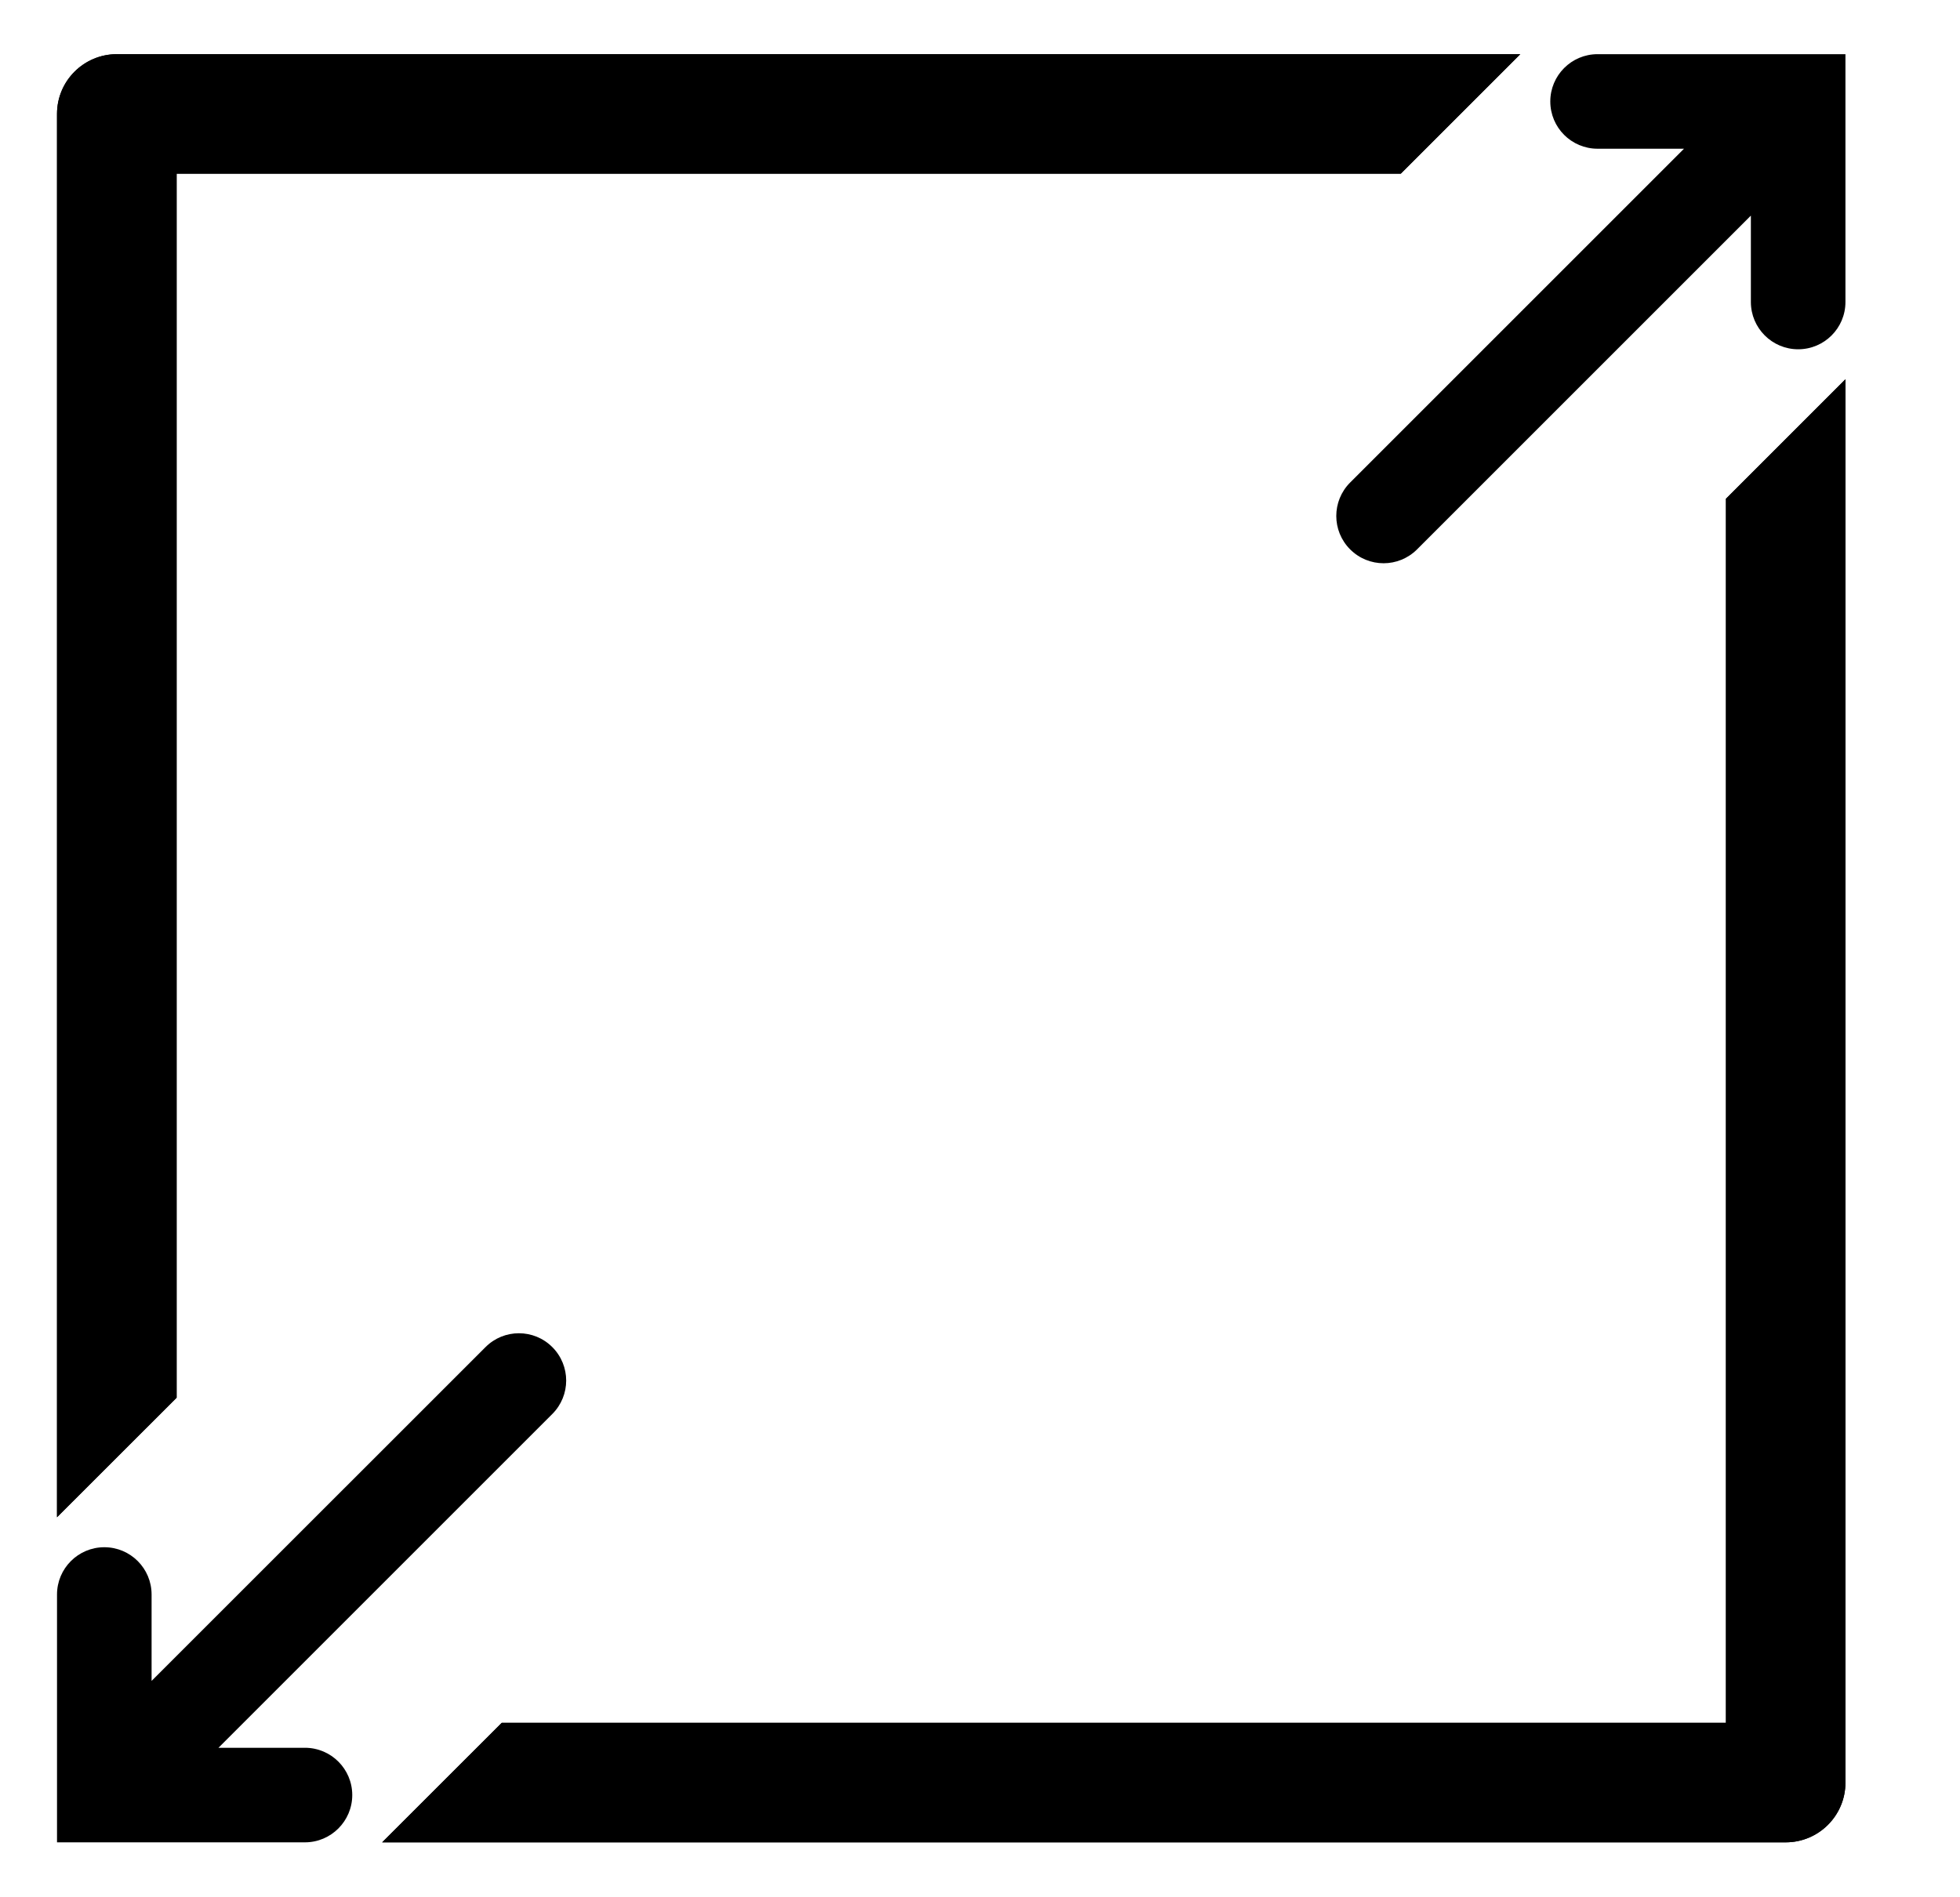
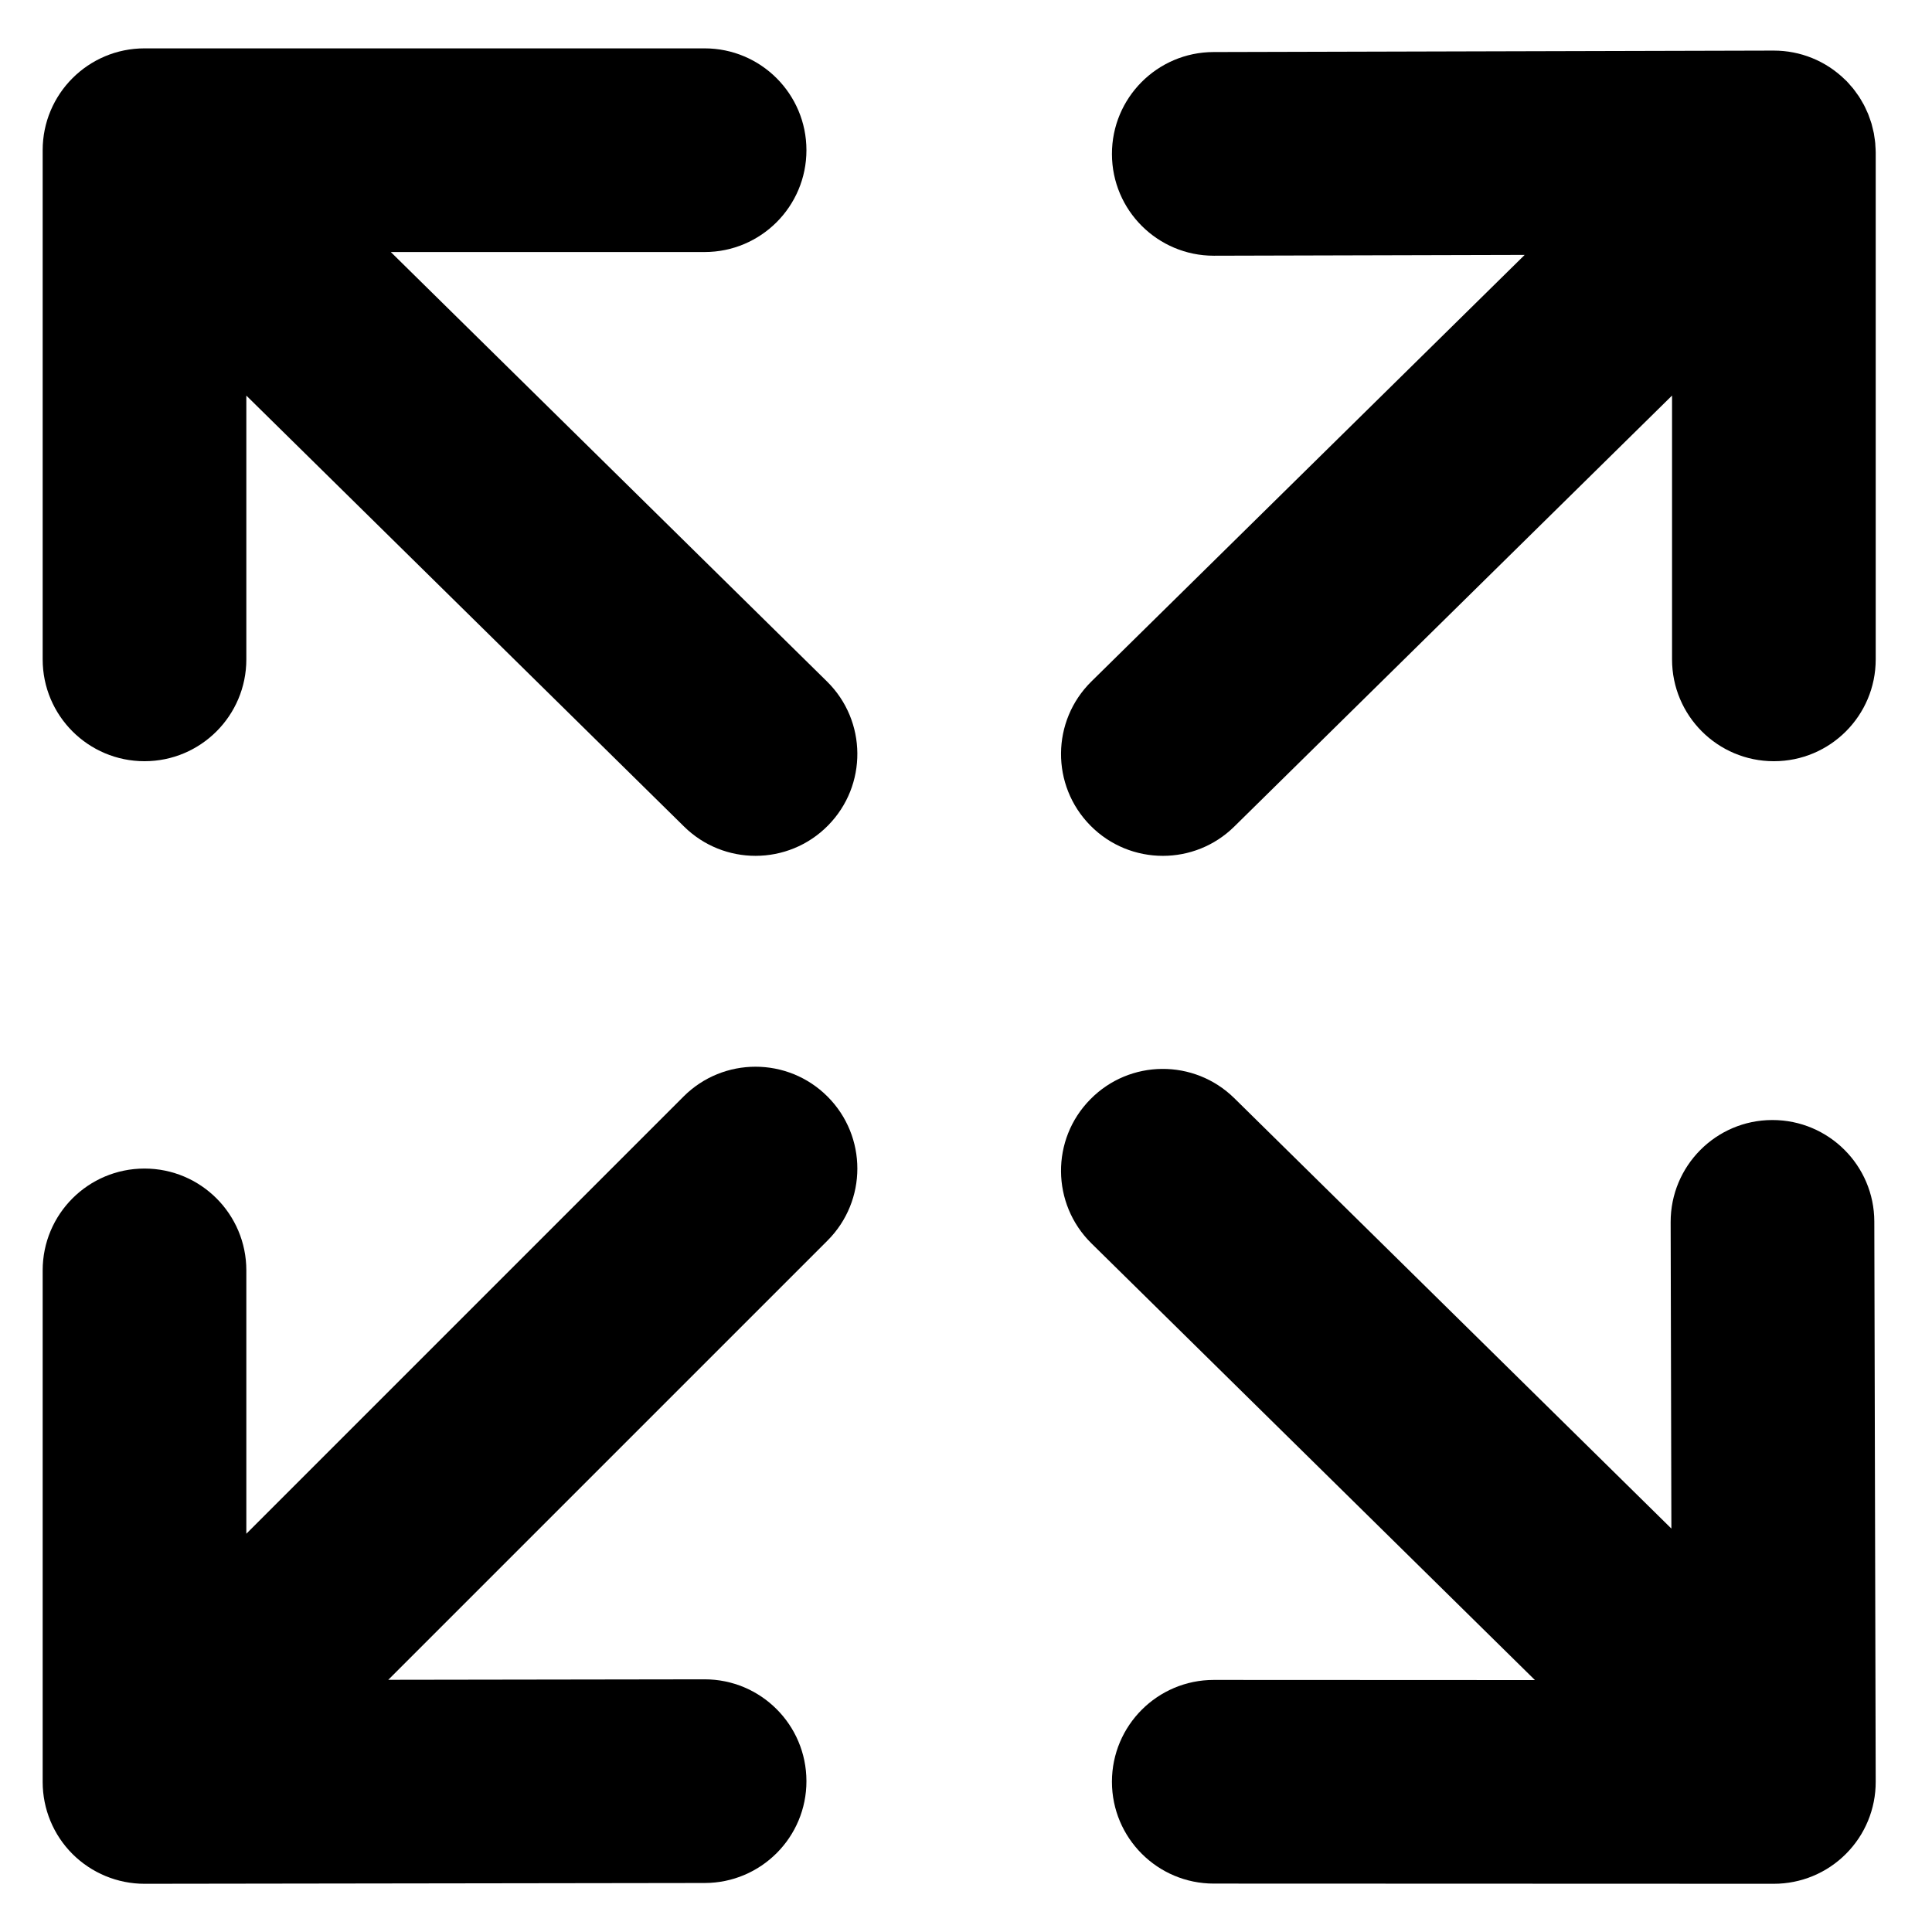
- <svg xmlns="http://www.w3.org/2000/svg" width="100%" height="100%" viewBox="0 0 31 30" version="1.1" xml:space="preserve" style="fill-rule:evenodd;clip-rule:evenodd;stroke-linejoin:round;stroke-miterlimit:2;">
-   <g transform="matrix(1.35979,0,0,1.35979,-5.41306,-5.39678)">
-     <path d="M5.744,23.523L5.744,22.518C5.744,22.214 5.498,21.968 5.194,21.968C4.891,21.968 4.644,22.214 4.644,22.518L4.644,25.401L7.528,25.401C7.831,25.401 8.078,25.154 8.078,24.851C8.078,24.547 7.831,24.301 7.528,24.301L6.522,24.301L10.405,20.418C10.62,20.203 10.62,19.855 10.405,19.64C10.191,19.425 9.842,19.425 9.628,19.64L5.744,23.523ZM25.446,8.381L24.056,9.771L24.056,24.011L9.817,24.011L8.426,25.401L24.751,25.401C25.135,25.401 25.446,25.09 25.446,24.706L25.446,8.381ZM21.664,4.599L5.34,4.599C4.956,4.599 4.644,4.91 4.644,5.294L4.644,21.619L6.035,20.229L6.035,5.989L20.274,5.989L21.664,4.599Z" />
-   </g>
-   <g transform="matrix(1.35979,0,0,1.35979,-5.41306,-5.39678)">
-     <path d="M24.346,6.477L24.346,7.482C24.346,7.786 24.593,8.032 24.896,8.032C25.2,8.032 25.446,7.786 25.446,7.482L25.446,4.599L22.563,4.599C22.259,4.599 22.013,4.846 22.013,5.149C22.013,5.453 22.259,5.699 22.563,5.699L23.568,5.699L19.685,9.582C19.47,9.797 19.47,10.145 19.685,10.36C19.9,10.575 20.248,10.575 20.463,10.36L24.346,6.477ZM25.446,8.381L24.056,9.771L24.056,24.011L9.817,24.011L8.426,25.401L24.751,25.401C25.135,25.401 25.446,25.09 25.446,24.706L25.446,8.381ZM21.664,4.599L5.34,4.599C4.956,4.599 4.644,4.91 4.644,5.294L4.644,21.619L6.035,20.229L6.035,5.989L20.274,5.989L21.664,4.599Z" />
+ <svg xmlns="http://www.w3.org/2000/svg" version="1.1" id="Layer_1" x="0px" y="0px" width="283.46px" height="283.46px" viewBox="0 0 283.46 283.46" enable-background="new 0 0 283.46 283.46" xml:space="preserve">
+   <g>
+     <path d="M275.152,21.384c-0.008-0.125-0.007-0.25-0.019-0.375c-0.028-0.312-0.078-0.619-0.126-0.927   c-0.026-0.176-0.045-0.353-0.078-0.528c-0.051-0.263-0.119-0.52-0.184-0.778c-0.054-0.219-0.101-0.438-0.164-0.655   c-0.064-0.216-0.145-0.426-0.218-0.639c-0.087-0.252-0.17-0.506-0.271-0.754c-0.072-0.179-0.159-0.351-0.239-0.526   c-0.122-0.272-0.243-0.544-0.383-0.81c-0.081-0.154-0.175-0.301-0.262-0.453c-0.158-0.275-0.314-0.551-0.491-0.817   c-0.09-0.136-0.191-0.264-0.286-0.397c-0.192-0.271-0.384-0.542-0.597-0.804c-0.083-0.102-0.177-0.196-0.263-0.296   c-0.216-0.25-0.426-0.505-0.661-0.744c-0.032-0.032-0.067-0.059-0.1-0.091c-0.001-0.001-0.002-0.002-0.003-0.004   c-0.014-0.014-0.029-0.025-0.043-0.039c-2.904-2.872-6.69-4.318-10.485-4.323c-0.007,0-0.014-0.001-0.021-0.001   c-0.014,0-0.028,0-0.043,0L178.04,7.636c-8.244,0.022-14.919,6.727-14.897,14.978c0.015,8.244,6.712,14.905,14.941,14.905   c0.015,0,0.029,0,0.044,0l45.572-0.119l-63.57,62.583c-5.881,5.786-5.953,15.248-0.161,21.128   c2.918,2.969,6.777,4.458,10.645,4.458c3.779,0,7.572-1.43,10.477-4.297l64.229-63.237v38.709c0,8.251,6.683,14.941,14.94,14.941   c8.259,0,14.941-6.69,14.941-14.941V22.365C275.201,22.036,275.173,21.71,275.152,21.384z" />
+     <path d="M260.055,164.329c-0.015,0-0.029,0-0.044,0c-8.243,0.015-14.911,6.727-14.896,14.984l0.107,44.957l-64.133-63.151   c-5.881-5.778-15.336-5.72-21.121,0.175c-5.792,5.865-5.72,15.335,0.161,21.128l65.076,64.075l-47.122-0.021   c-8.244,0-14.941,6.683-14.941,14.94c0,8.244,6.683,14.941,14.941,14.941l82.176,0.029c3.969,0,7.777-1.576,10.579-4.392   c2.802-2.802,4.377-6.61,4.362-10.594l-0.204-82.176C274.982,170.997,268.285,164.329,260.055,164.329z" />
+     <path d="M57.338,36.978h46.04c8.251,0,14.941-6.69,14.941-14.941c0-8.251-6.69-14.941-14.941-14.941H21.201   c-8.251,0-14.941,6.69-14.941,14.941v0.441c0,0.002,0,0.003,0,0.005v74.26c0,8.251,6.69,14.941,14.941,14.941   c8.251,0,14.941-6.69,14.941-14.941V58.041l64.222,63.229c2.911,2.867,6.697,4.297,10.484,4.297c3.859,0,7.726-1.488,10.644-4.458   c5.792-5.88,5.72-15.342-0.161-21.128L57.338,36.978z" />
+     <path d="M100.284,160.885l-64.142,64.142V186.39c0-8.259-6.69-14.941-14.941-14.941c-8.251,0-14.941,6.683-14.941,14.941v75.056   c0,3.969,1.576,7.777,4.385,10.579c2.801,2.786,6.595,4.362,10.556,4.362c0.007,0,0.015,0,0.022,0l82.177-0.116   c8.251-0.015,14.934-6.712,14.919-14.956c-0.015-8.259-6.697-14.927-14.941-14.927c-0.007,0-0.015,0-0.022,0l-46.39,0.07   l64.446-64.445c5.836-5.837,5.836-15.292,0-21.128C115.575,155.048,106.121,155.048,100.284,160.885z" />
  </g>
</svg>
